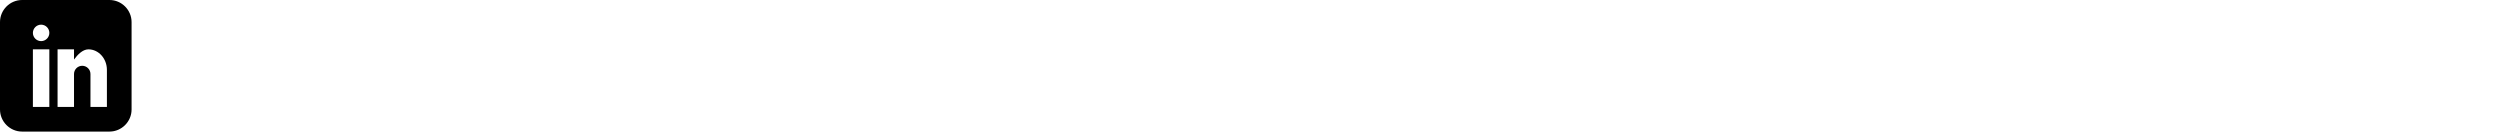
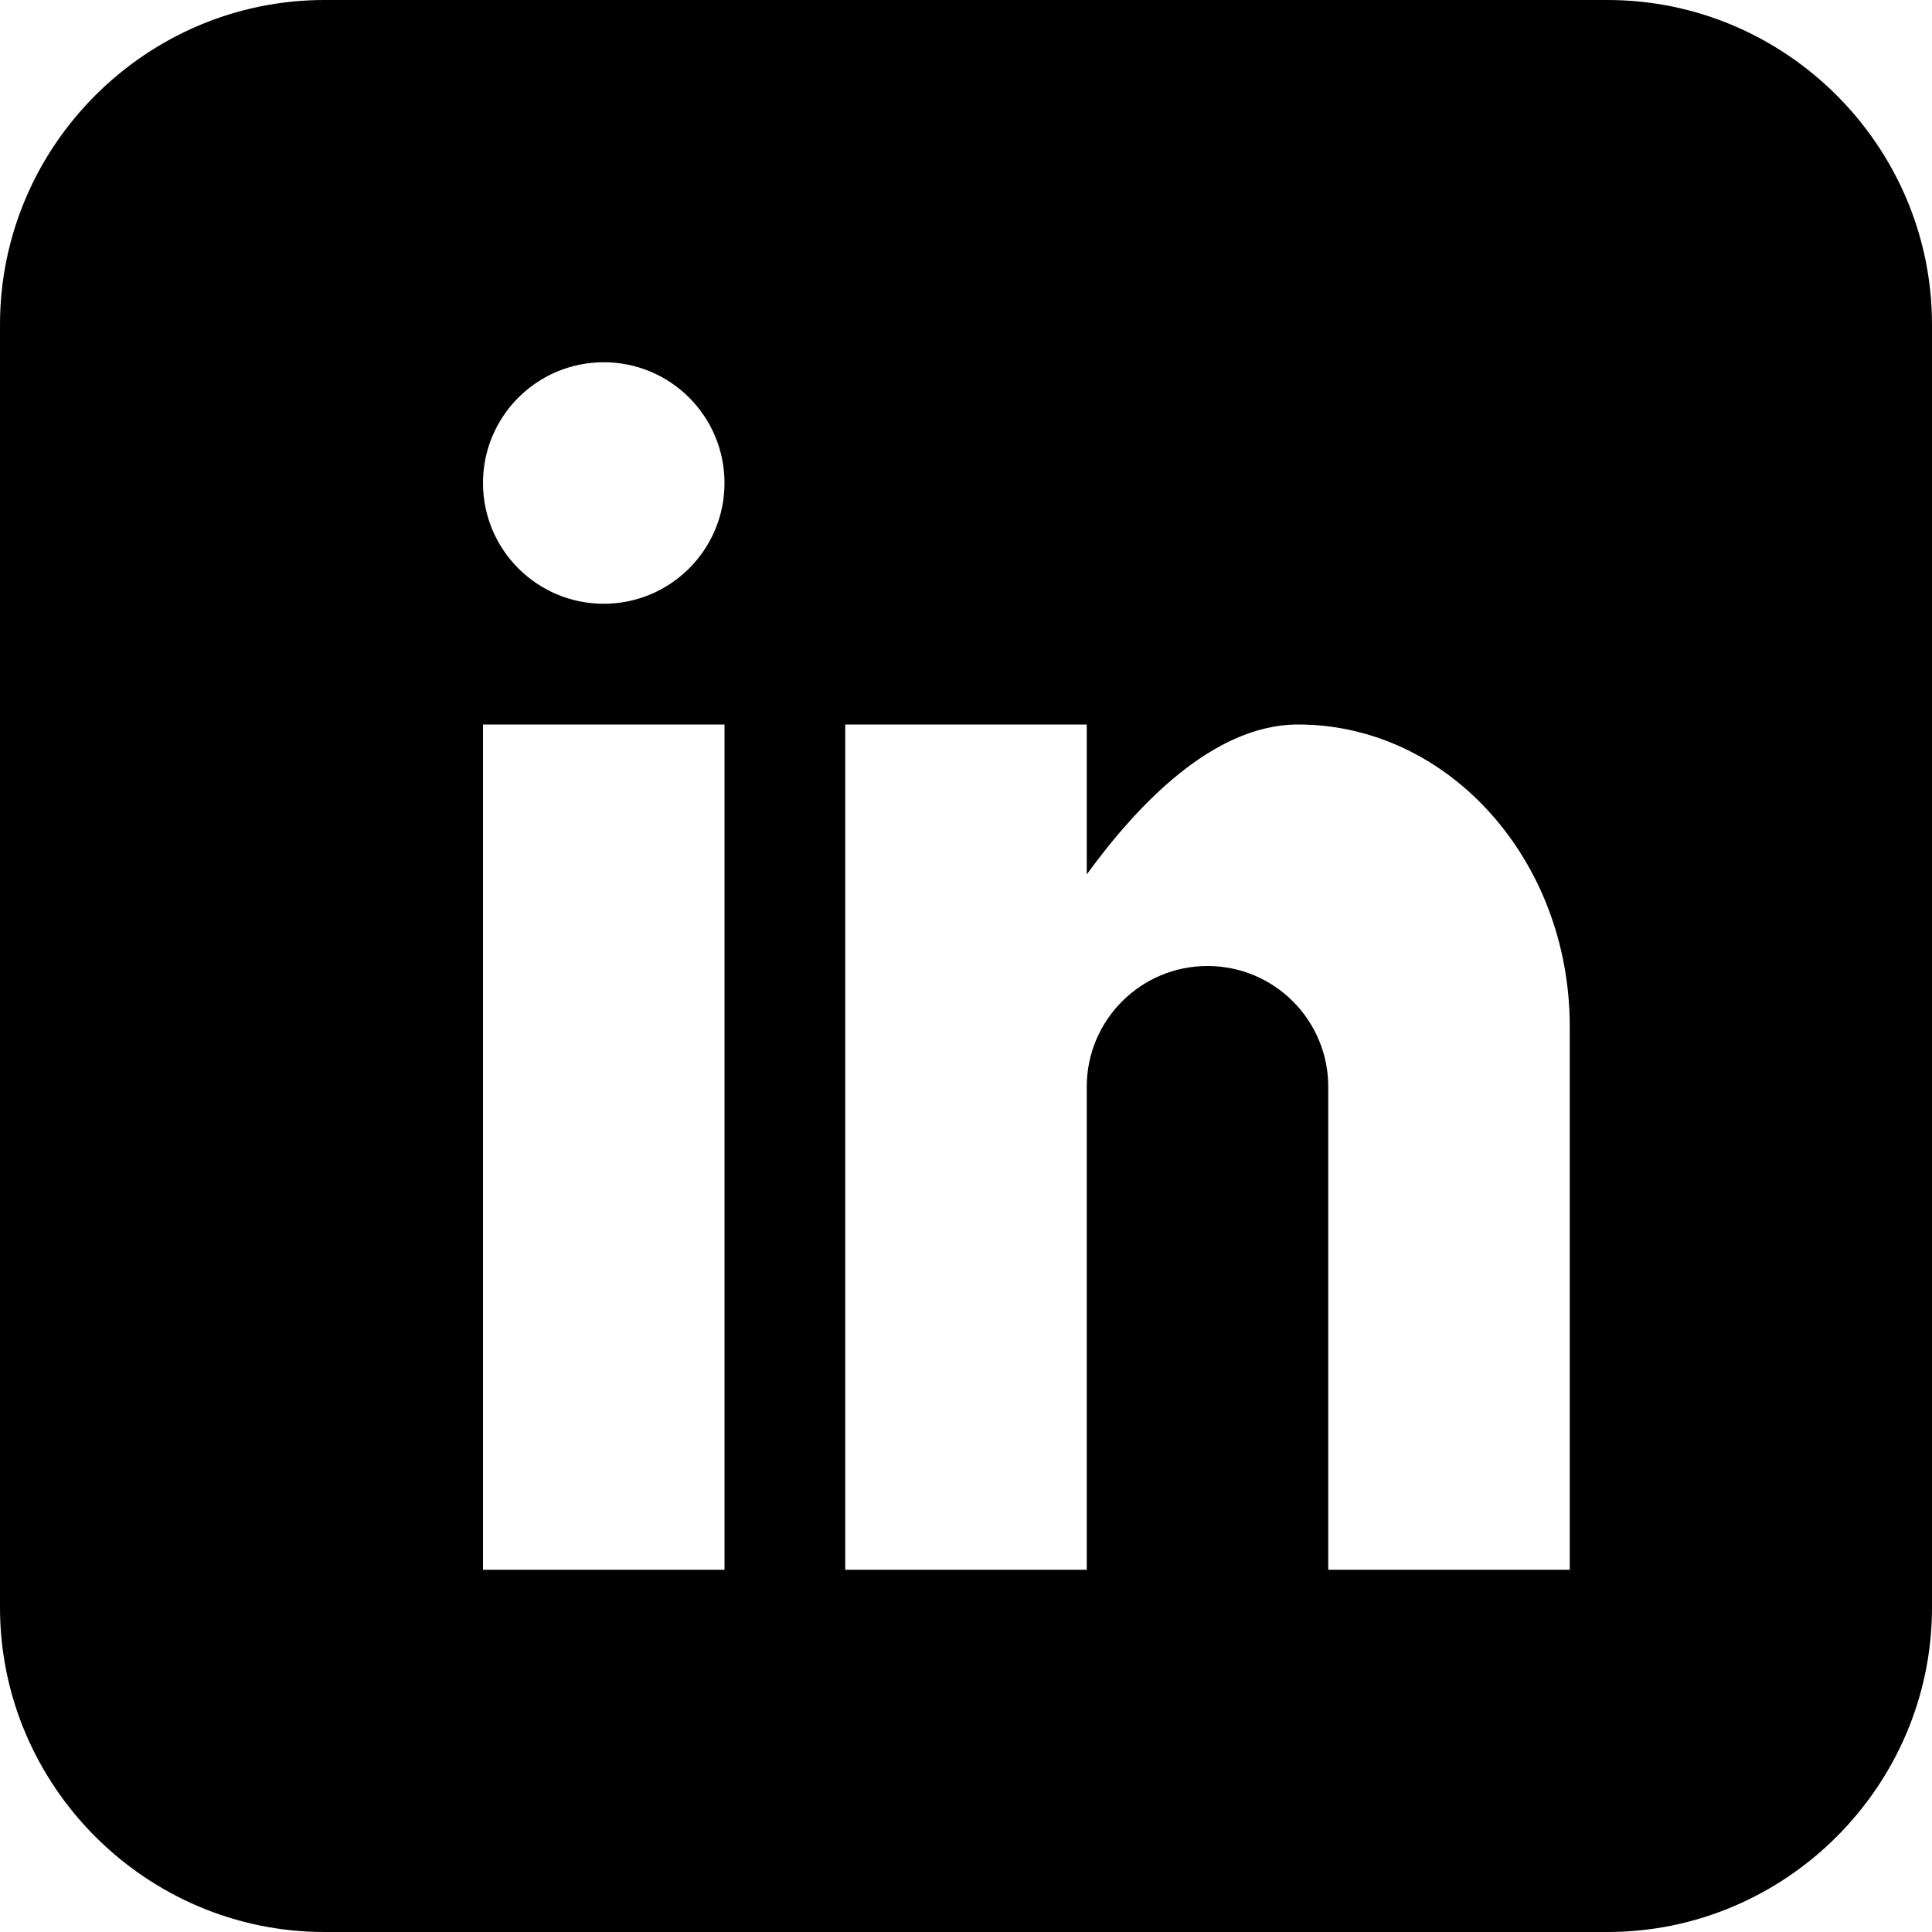
- <svg xmlns="http://www.w3.org/2000/svg" version="1.1" viewBox="0 0 608 32">
+ <svg xmlns="http://www.w3.org/2000/svg" version="1.1" viewBox="0 0 32 32">
  <path class="path1" d="M26.625 0h-21.25c-2.956 0-5.375 2.419-5.375 5.375v21.25c0 2.956 2.419 5.375 5.375 5.375h21.25c2.956 0 5.375-2.419 5.375-5.375v-21.25c0-2.956-2.419-5.375-5.375-5.375zM12 26h-4v-14h4v14zM10 10c-1.105 0-2-0.895-2-2s0.895-2 2-2 2 0.895 2 2-0.895 2-2 2zM26 26h-4v-8c0-1.105-0.895-2-2-2s-2 0.895-2 2v8h-4v-14h4v2.483c0.825-1.133 2.086-2.483 3.5-2.483 2.485 0 4.5 2.239 4.5 5v9z" />
</svg>
